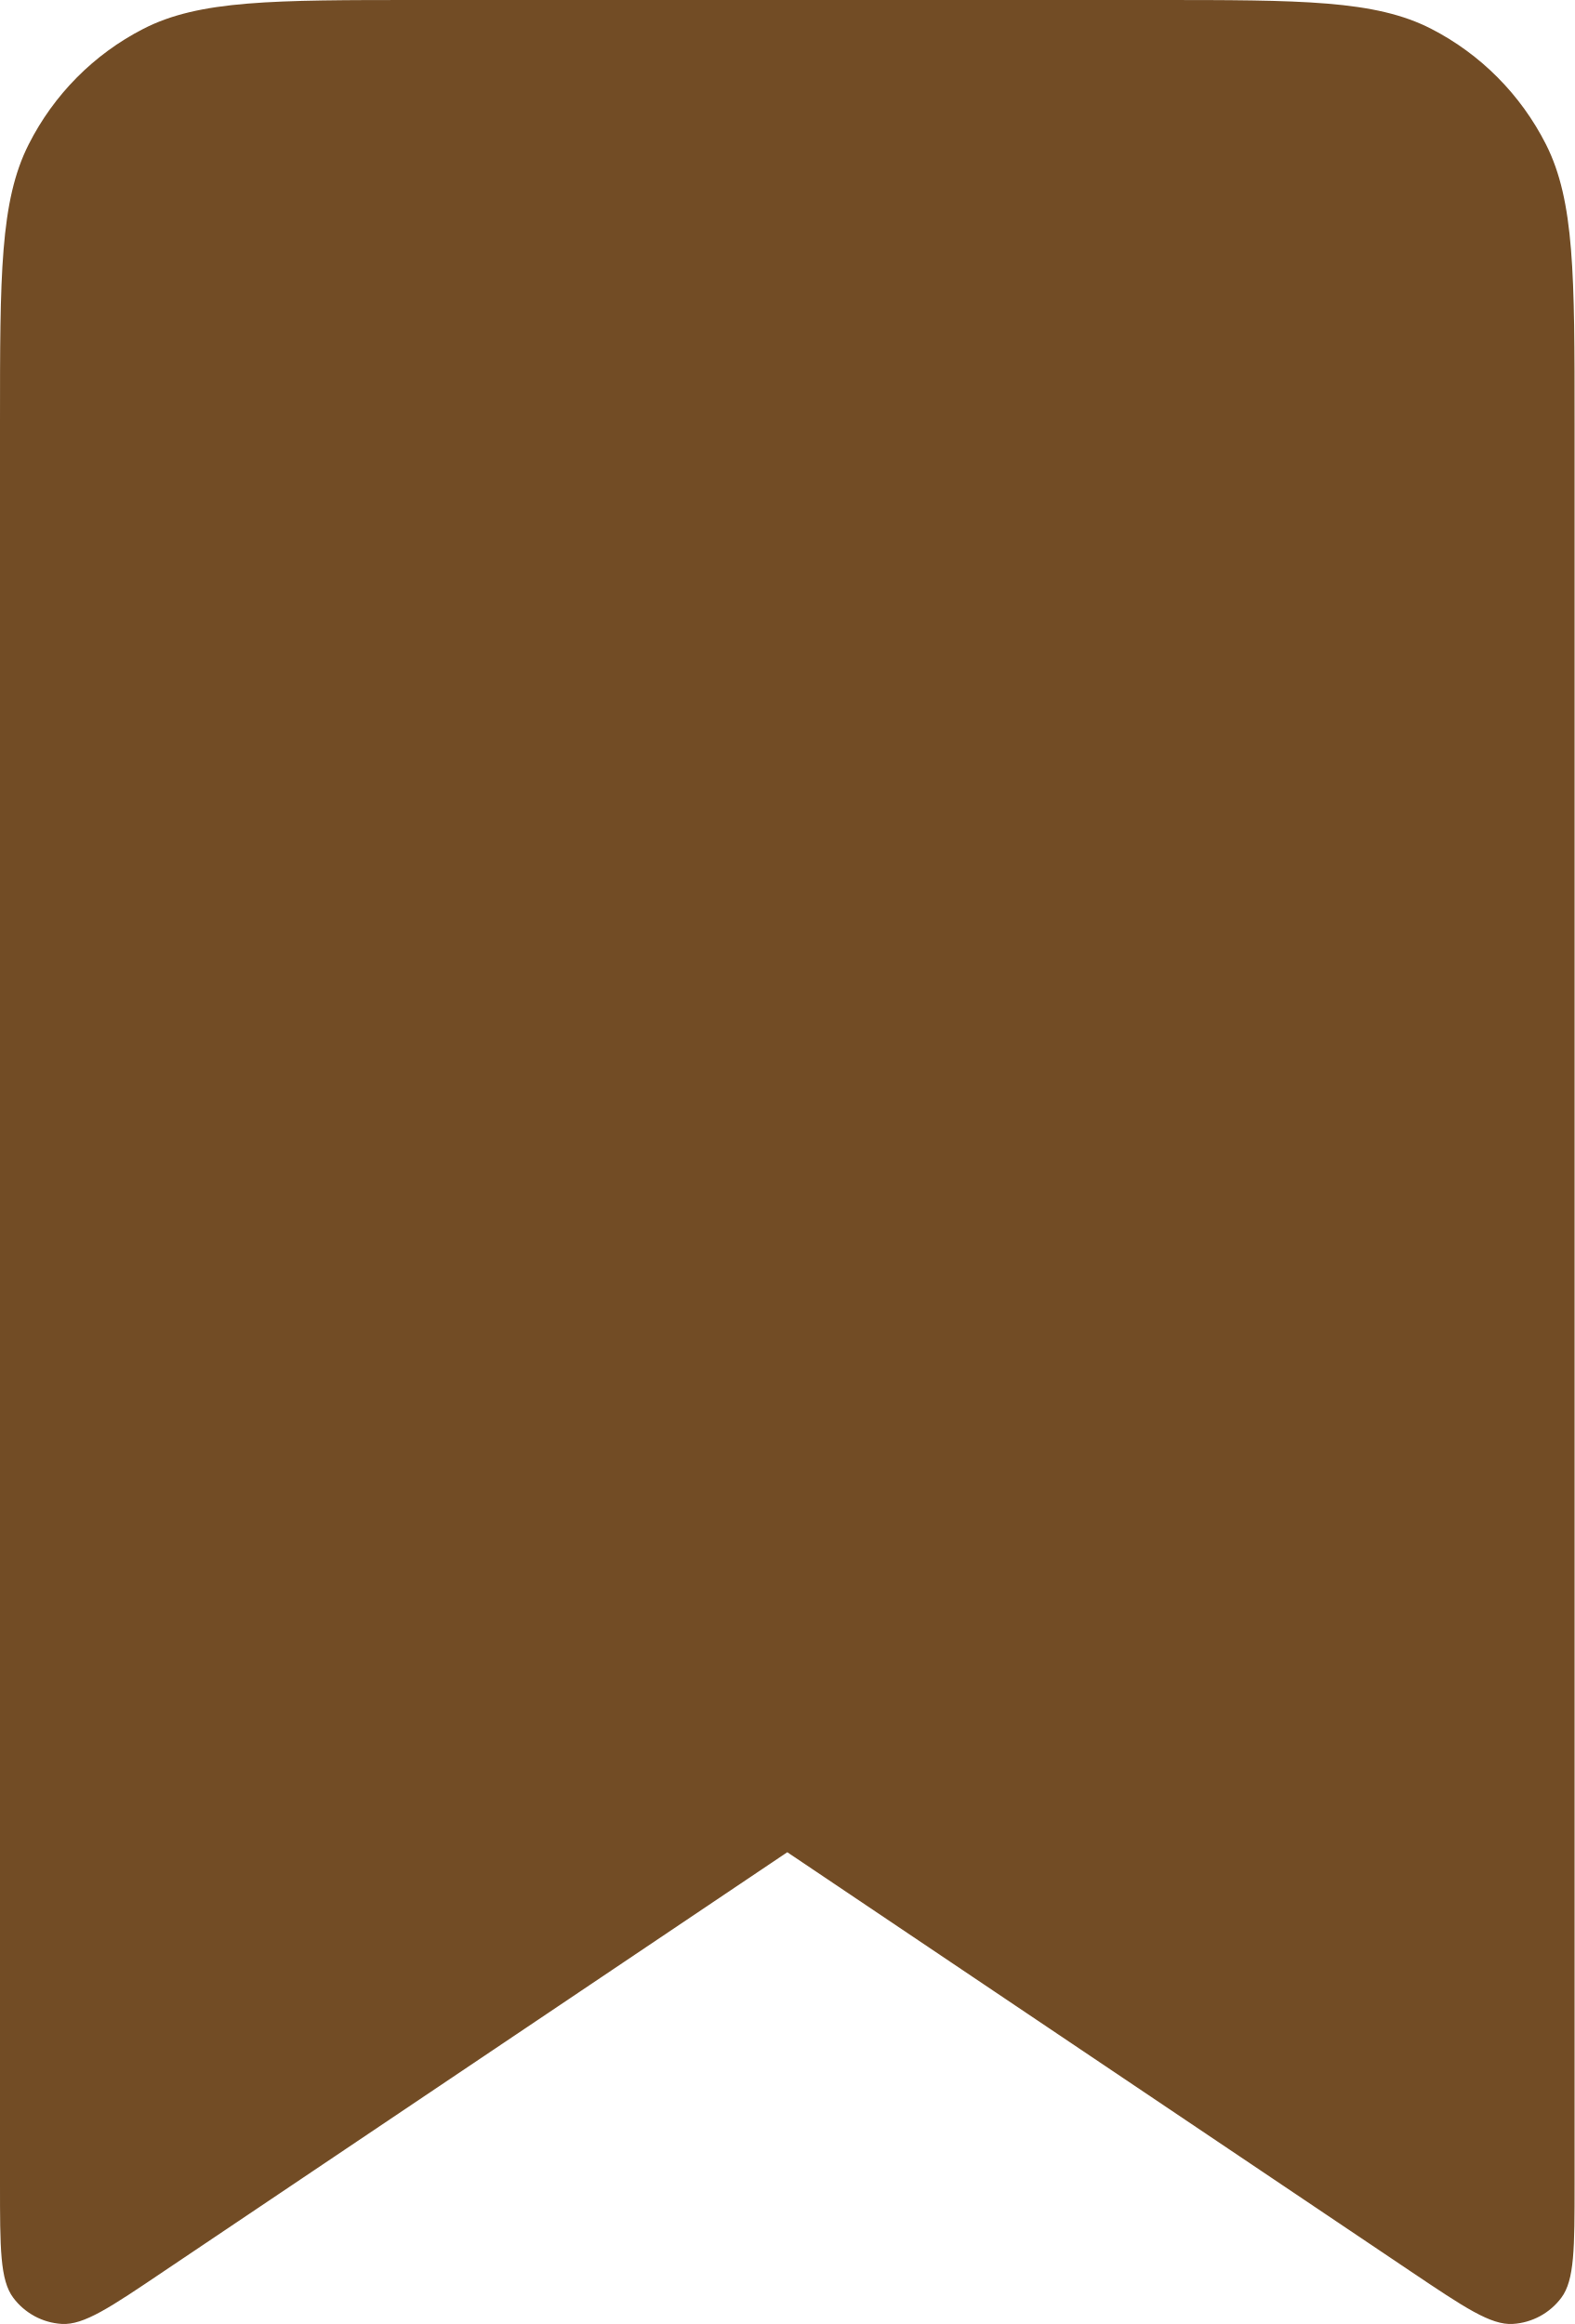
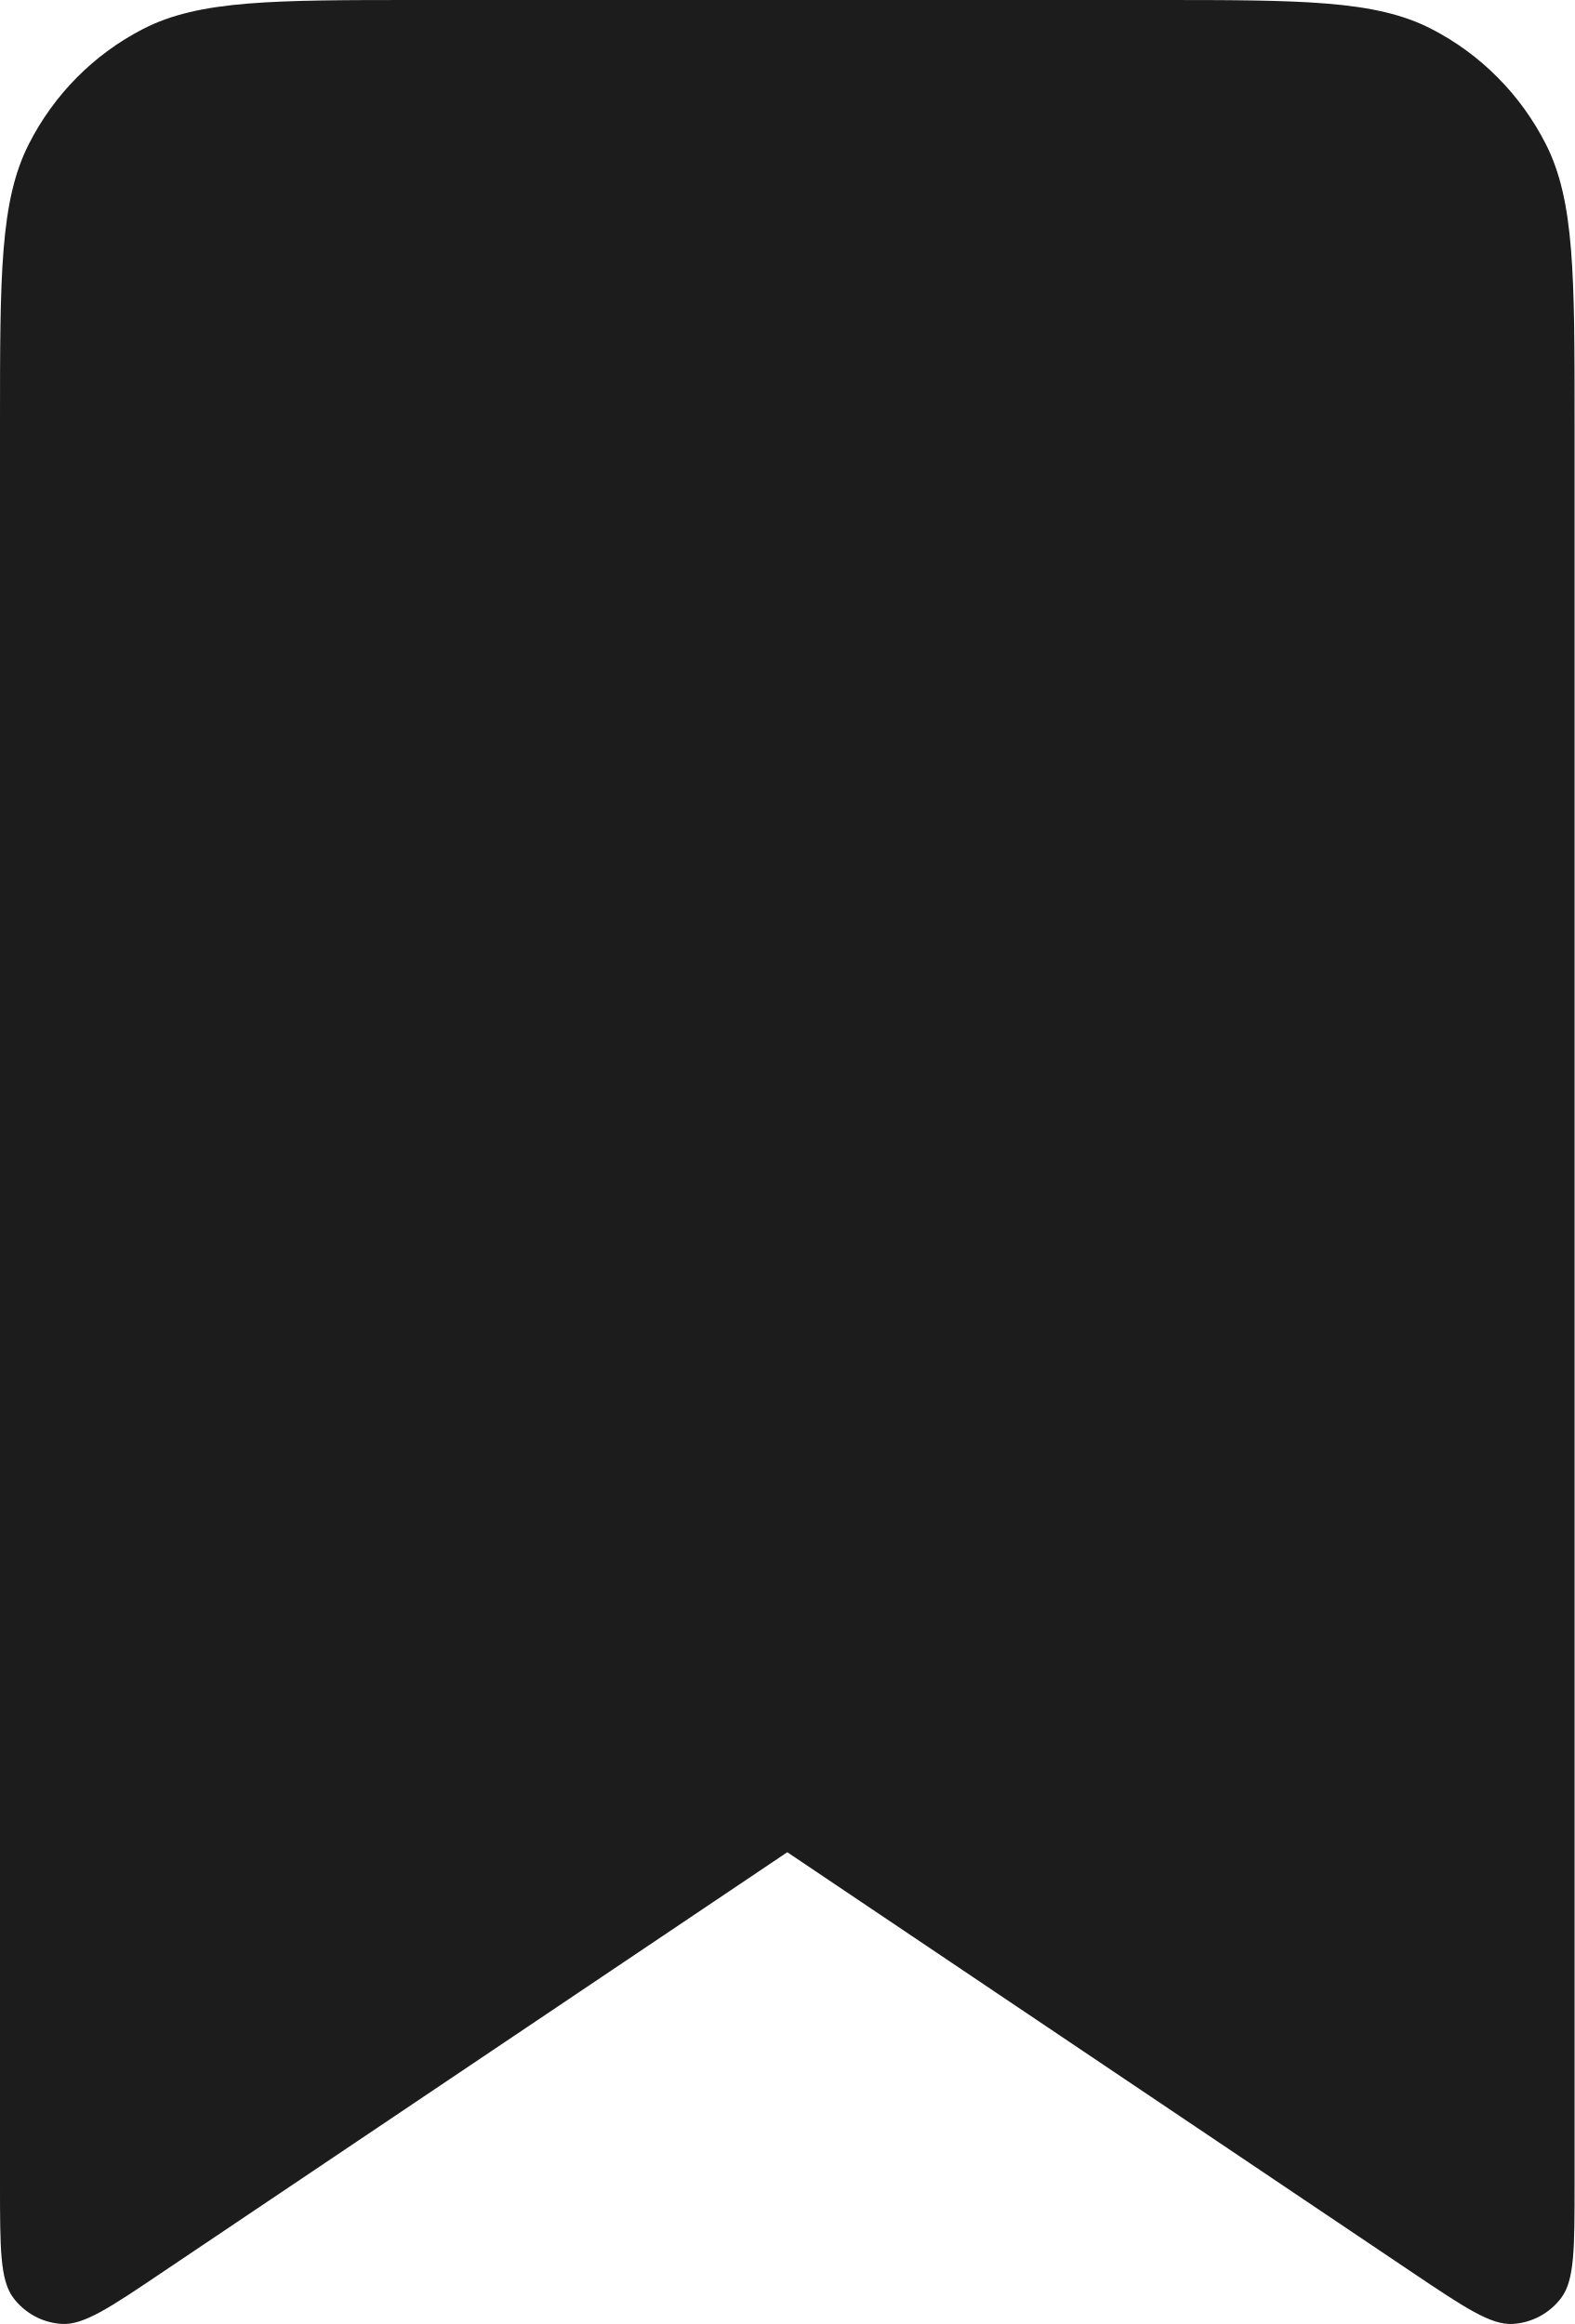
<svg xmlns="http://www.w3.org/2000/svg" preserveAspectRatio="none" overflow="visible" style="display: block;" width="21" height="31" viewBox="0 0 21 31" fill="none">
-   <path id="Vector" d="M0 5.647C0 3.671 -1.04308e-07 2.683 0.382 1.927C0.717 1.263 1.252 0.723 1.911 0.385C2.66 -1.05192e-07 3.64 0 5.6 0H15.4C17.36 0 18.34 -1.05192e-07 19.089 0.385C19.747 0.723 20.283 1.263 20.619 1.927C21 2.683 21 3.671 21 5.647V29.128C21 29.986 21 30.415 20.823 30.65C20.747 30.752 20.649 30.836 20.538 30.896C20.426 30.956 20.302 30.992 20.176 30.999C19.884 31.017 19.53 30.779 18.823 30.304L10.5 24.707L2.177 30.302C1.47 30.779 1.117 31.017 0.823 30.999C0.696 30.991 0.573 30.956 0.462 30.896C0.35 30.835 0.253 30.752 0.177 30.65C-2.99886e-07 30.415 0 29.986 0 29.128V5.647Z" fill="#724C25" />
+   <path id="Vector" d="M0 5.647C0 3.671 -1.04308e-07 2.683 0.382 1.927C0.717 1.263 1.252 0.723 1.911 0.385C2.66 -1.05192e-07 3.64 0 5.6 0H15.4C17.36 0 18.34 -1.05192e-07 19.089 0.385C19.747 0.723 20.283 1.263 20.619 1.927C21 2.683 21 3.671 21 5.647V29.128C21 29.986 21 30.415 20.823 30.65C20.747 30.752 20.649 30.836 20.538 30.896C20.426 30.956 20.302 30.992 20.176 30.999C19.884 31.017 19.53 30.779 18.823 30.304L10.5 24.707L2.177 30.302C1.47 30.779 1.117 31.017 0.823 30.999C0.696 30.991 0.573 30.956 0.462 30.896C0.35 30.835 0.253 30.752 0.177 30.65C-2.99886e-07 30.415 0 29.986 0 29.128V5.647Z" fill="#1C1C1C" />
</svg>
